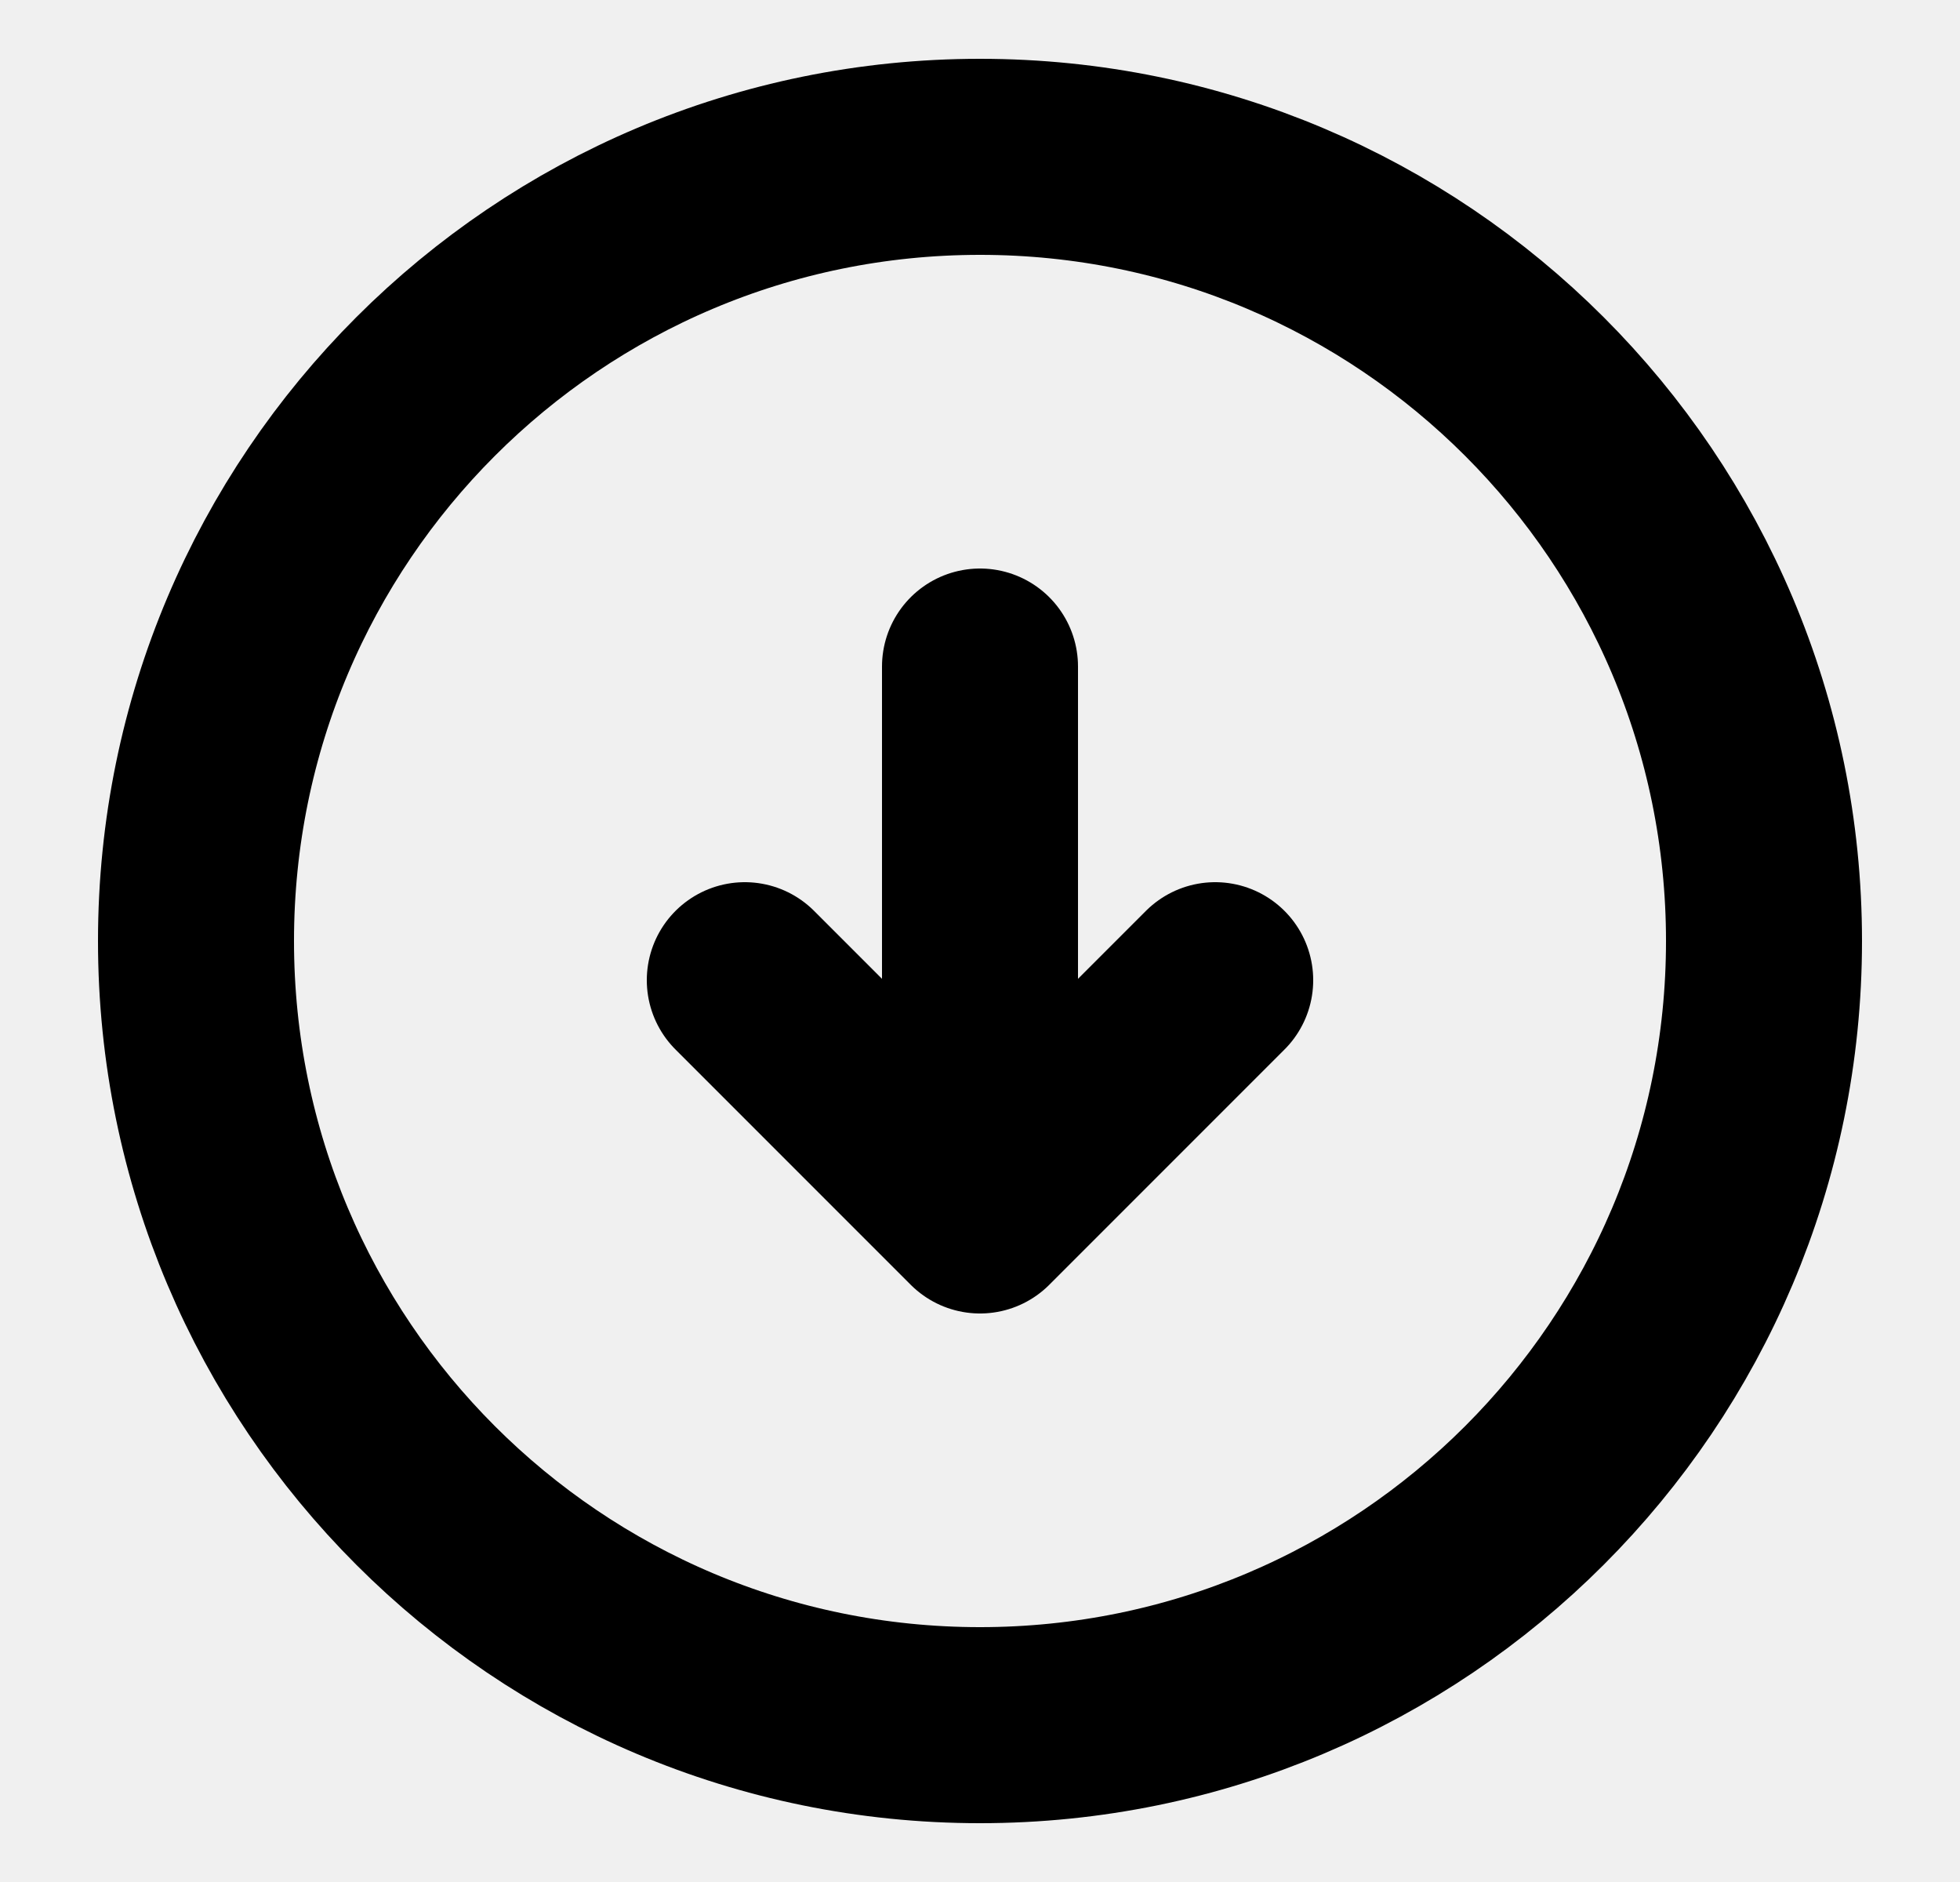
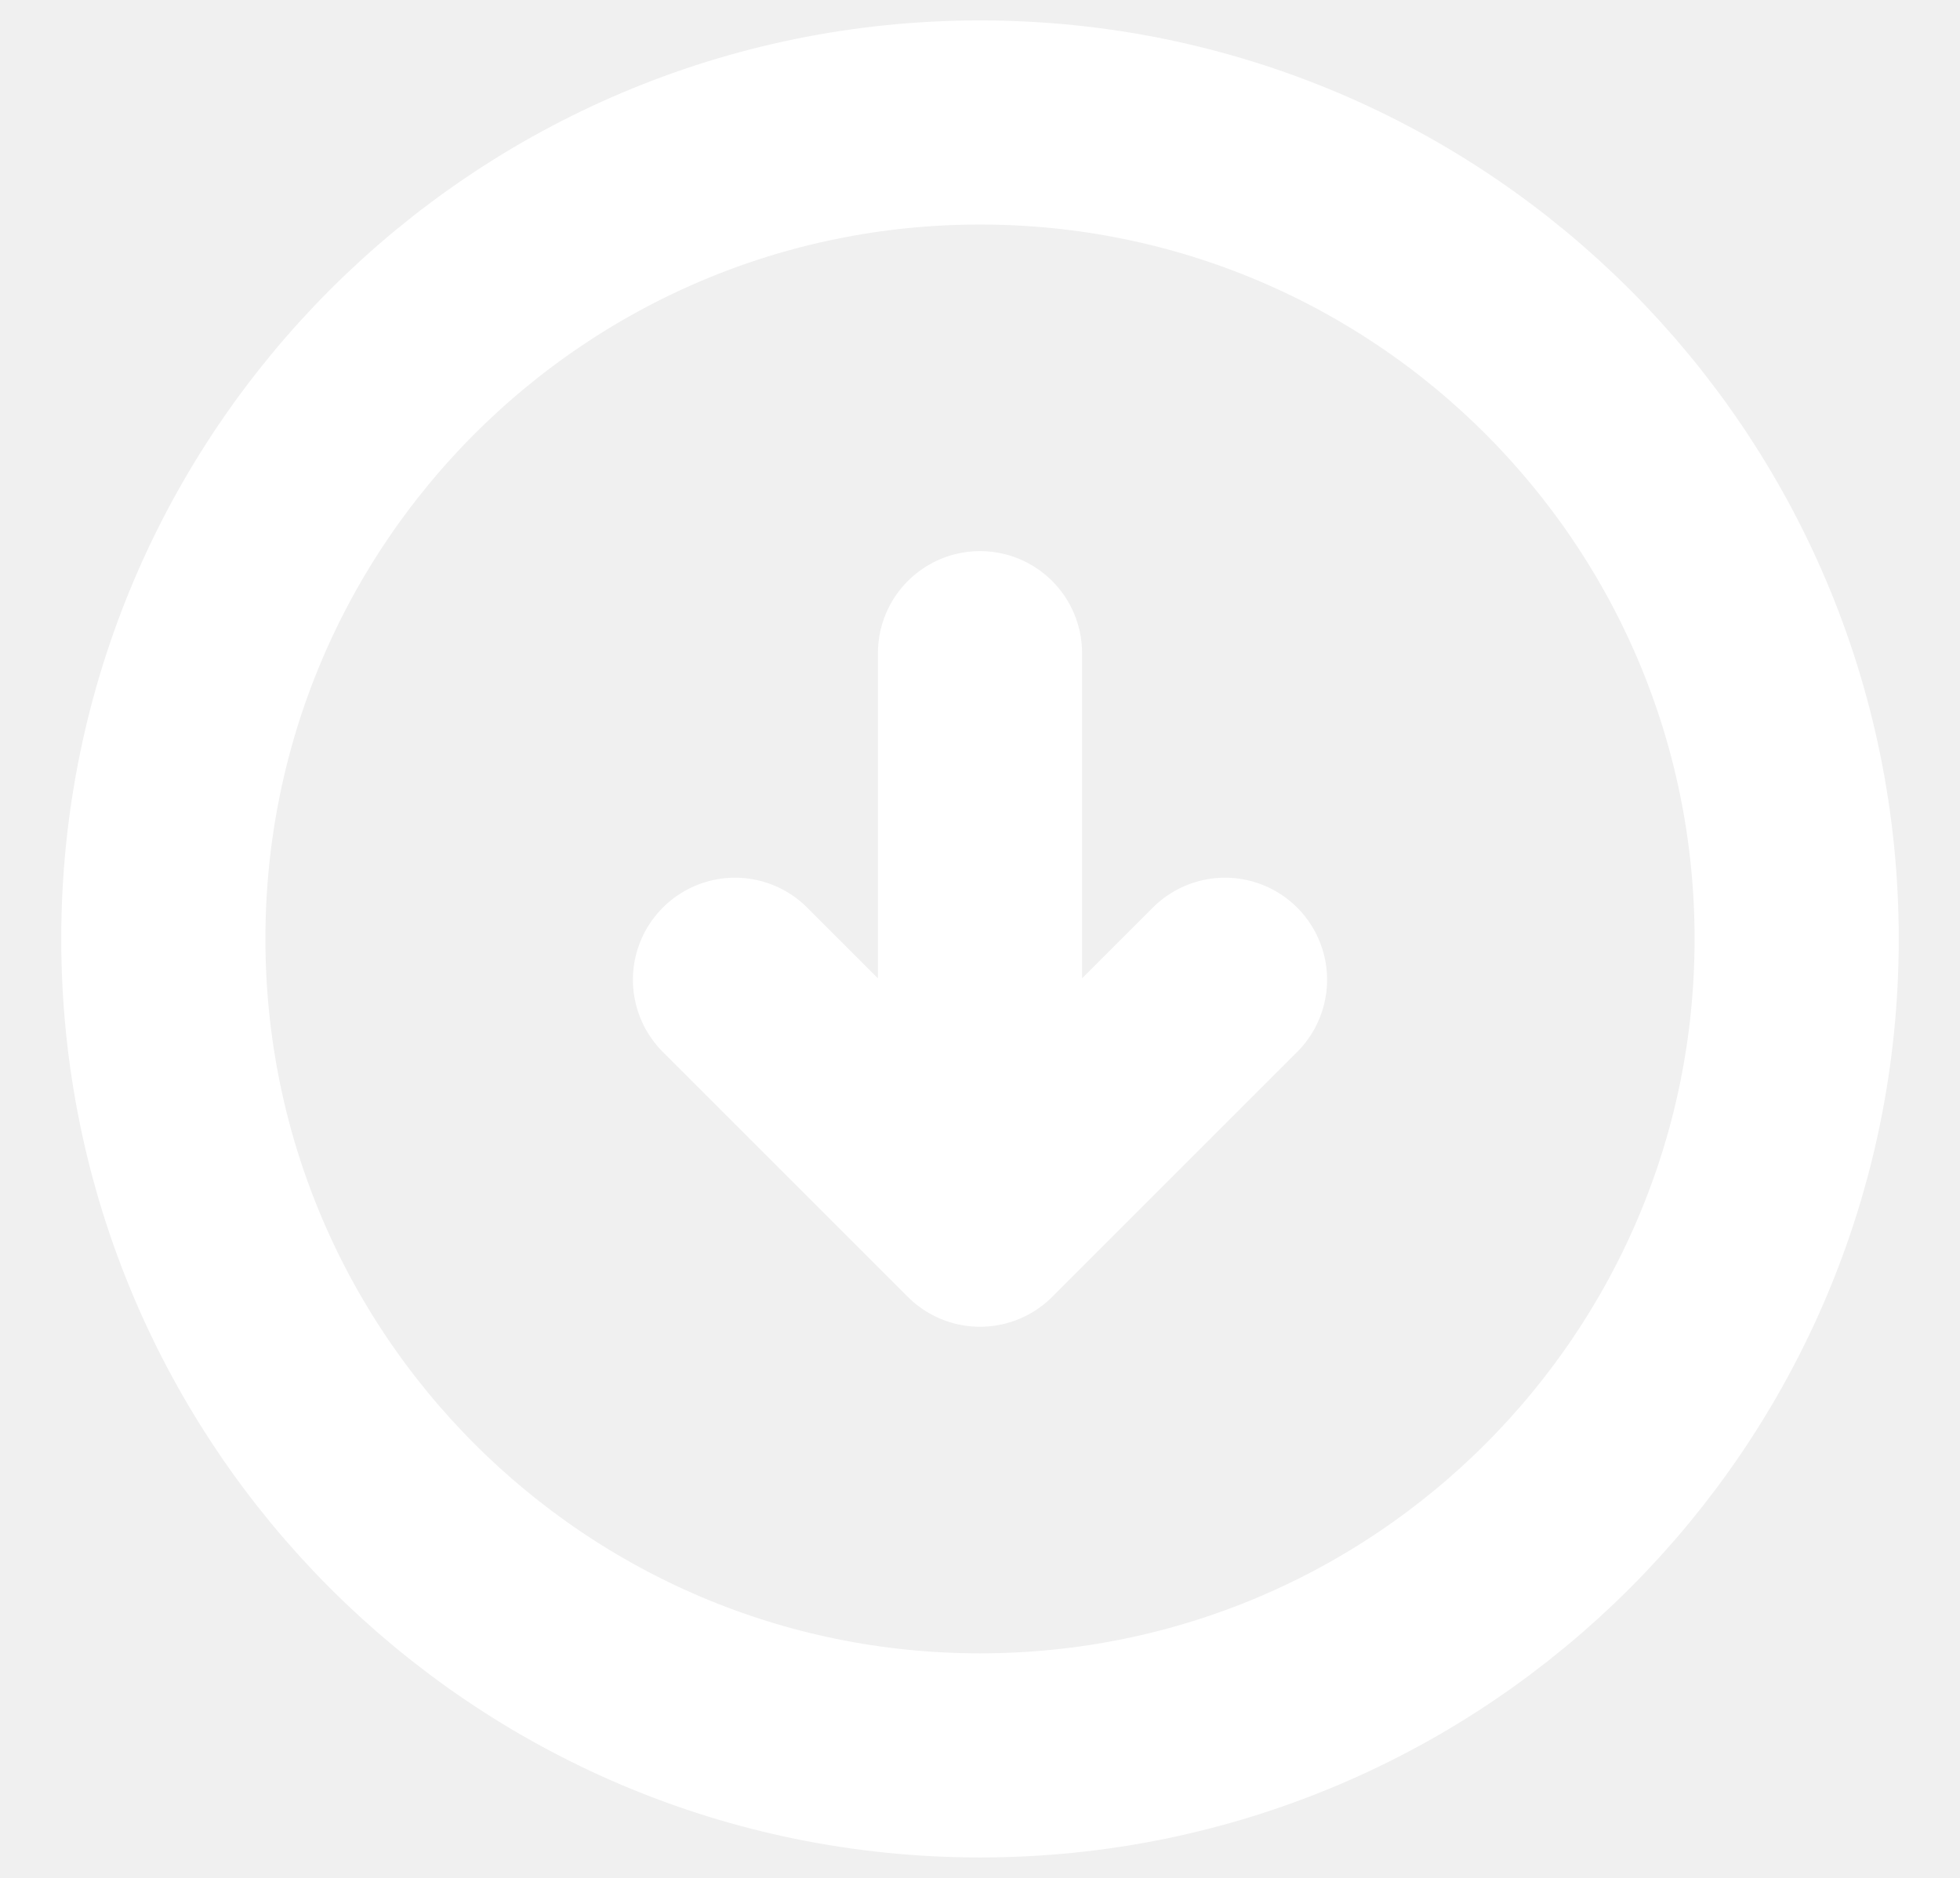
- <svg xmlns="http://www.w3.org/2000/svg" width="25" height="24" viewBox="0 0 25 24" fill="none">
-   <path d="M12.5 8.5V14.5M9.5 12.5L12.5 15.5L15.5 12.5M22.5 12C22.5 17.523 18.023 22 12.5 22C6.977 22 2.5 17.523 2.5 12C2.5 6.477 6.977 2 12.5 2C18.023 2 22.5 6.477 22.5 12Z" stroke="black" stroke-width="2.5" stroke-linecap="round" stroke-linejoin="round" />
+ <svg xmlns="http://www.w3.org/2000/svg" width="24" height="23" viewBox="0 0 24 23" fill="none">
+   <path d="M12 8V14M9 12L12 15L15 12M22 11.5C22 17.023 17.523 21.5 12 21.5C6.477 21.5 2 17.023 2 11.5C2 5.977 6.477 1.5 12 1.5C17.523 1.5 22 5.977 22 11.5Z" stroke="white" stroke-width="2.5" stroke-linecap="round" stroke-linejoin="round" />
</svg>
